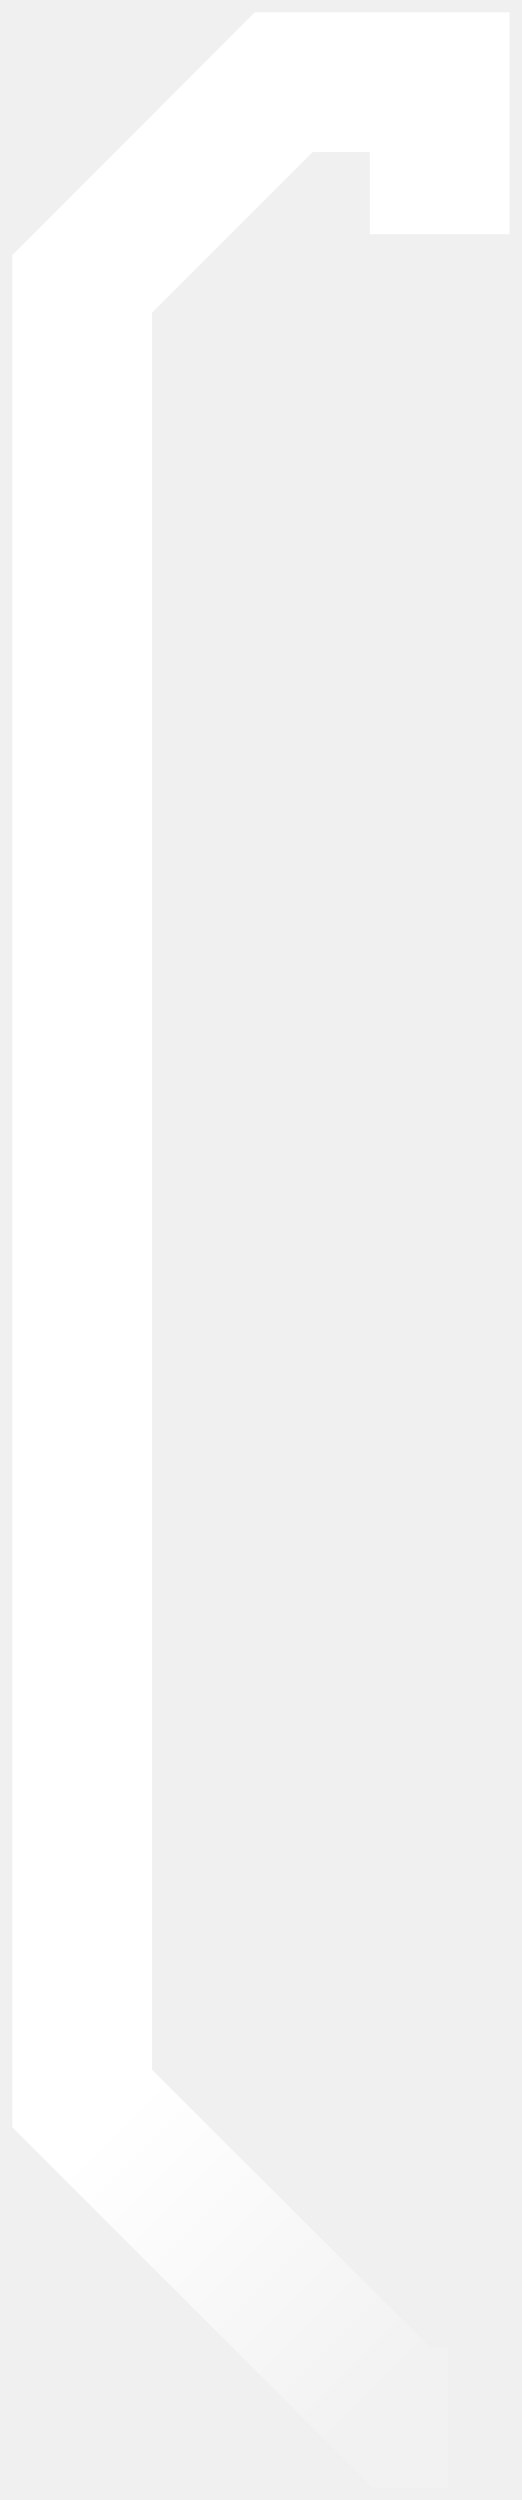
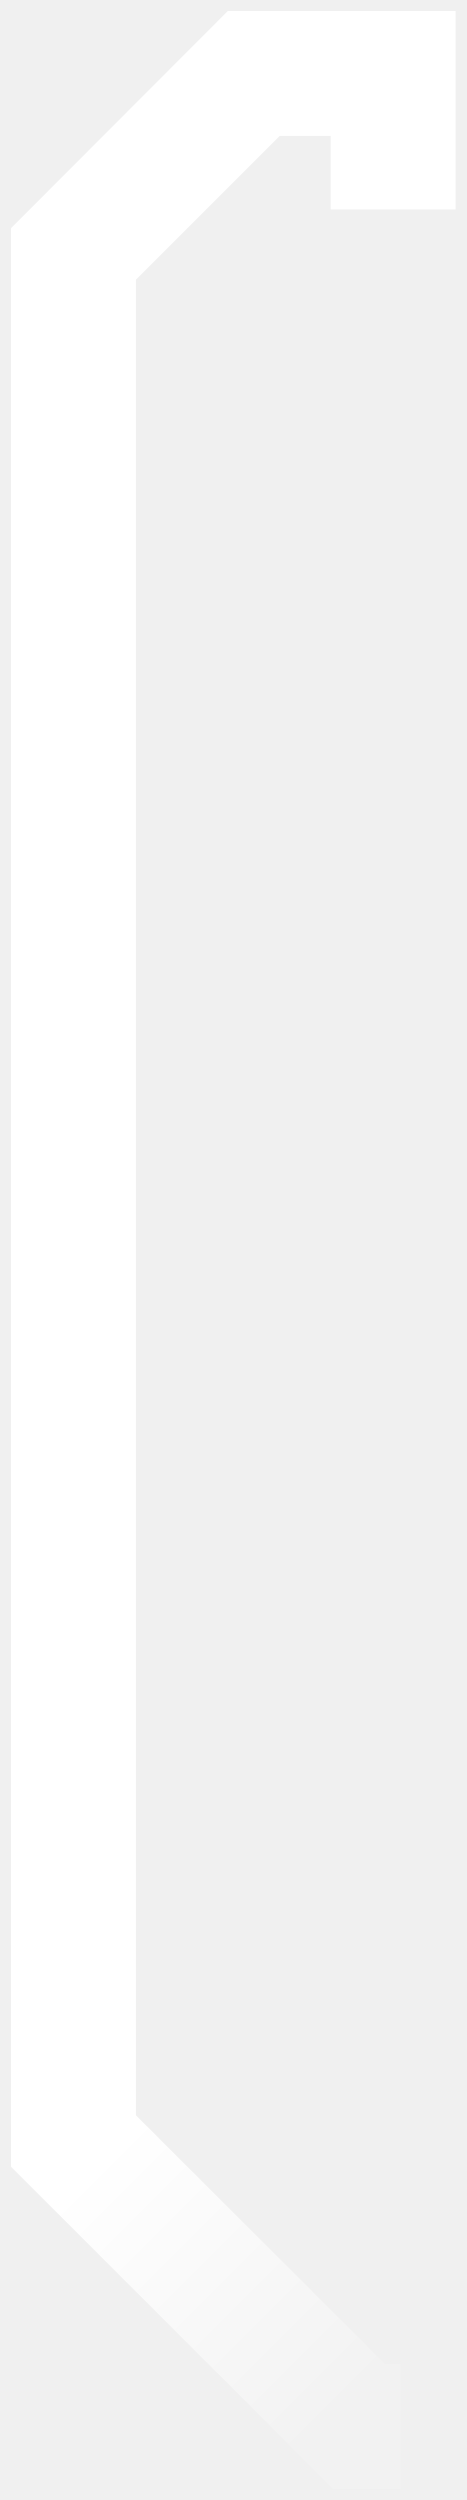
- <svg xmlns="http://www.w3.org/2000/svg" viewBox="-2 -28.99 12.7 60.84" fill="#fff">
+ <svg xmlns="http://www.w3.org/2000/svg" viewBox="-2 -32.59 12.7 68.04" fill="#fff">
  <defs>
-     <linearGradient id="corridor-stairs-climb" gradientUnits="userSpaceOnUse" x1="0.59" y1="22.67" x2="7.19" y2="29.27">
+     <linearGradient id="corridor-stairs-climb" gradientUnits="userSpaceOnUse" x1="0.59" y1="26.27" x2="7.19" y2="32.87">
      <stop offset="0" stop-color="#ffffff" />
      <stop offset="1" stop-color="#262626" />
    </linearGradient>
    <mask id="corridor-stairs">
-       <rect x="-2" y="-28.99" width="12.7" height="60.84" fill="url(#corridor-stairs-climb)" />
+       <rect x="-2" y="-32.59" width="12.7" height="68.04" fill="url(#corridor-stairs-climb)" />
    </mask>
  </defs>
-   <path mask="url(#corridor-stairs)" d="M 7 -23.29 V -25.29 H 5.61 L 1.7 -21.38 V 21.38 L 8.48 28.15 H 8.9 V 31.55 H 7.07 L -1.7 22.78 V -22.78 L 4.2 -28.69 H 10.4 V -23.29 Z" />
+   <path mask="url(#corridor-stairs)" d="M 7 -26.89 V -28.89 H 5.61 L 1.7 -24.98 V 24.98 L 8.48 31.75 H 8.9 V 35.15 H 7.07 L -1.7 26.38 V -26.38 L 4.2 -32.29 H 10.4 V -26.89 Z" />
</svg>
